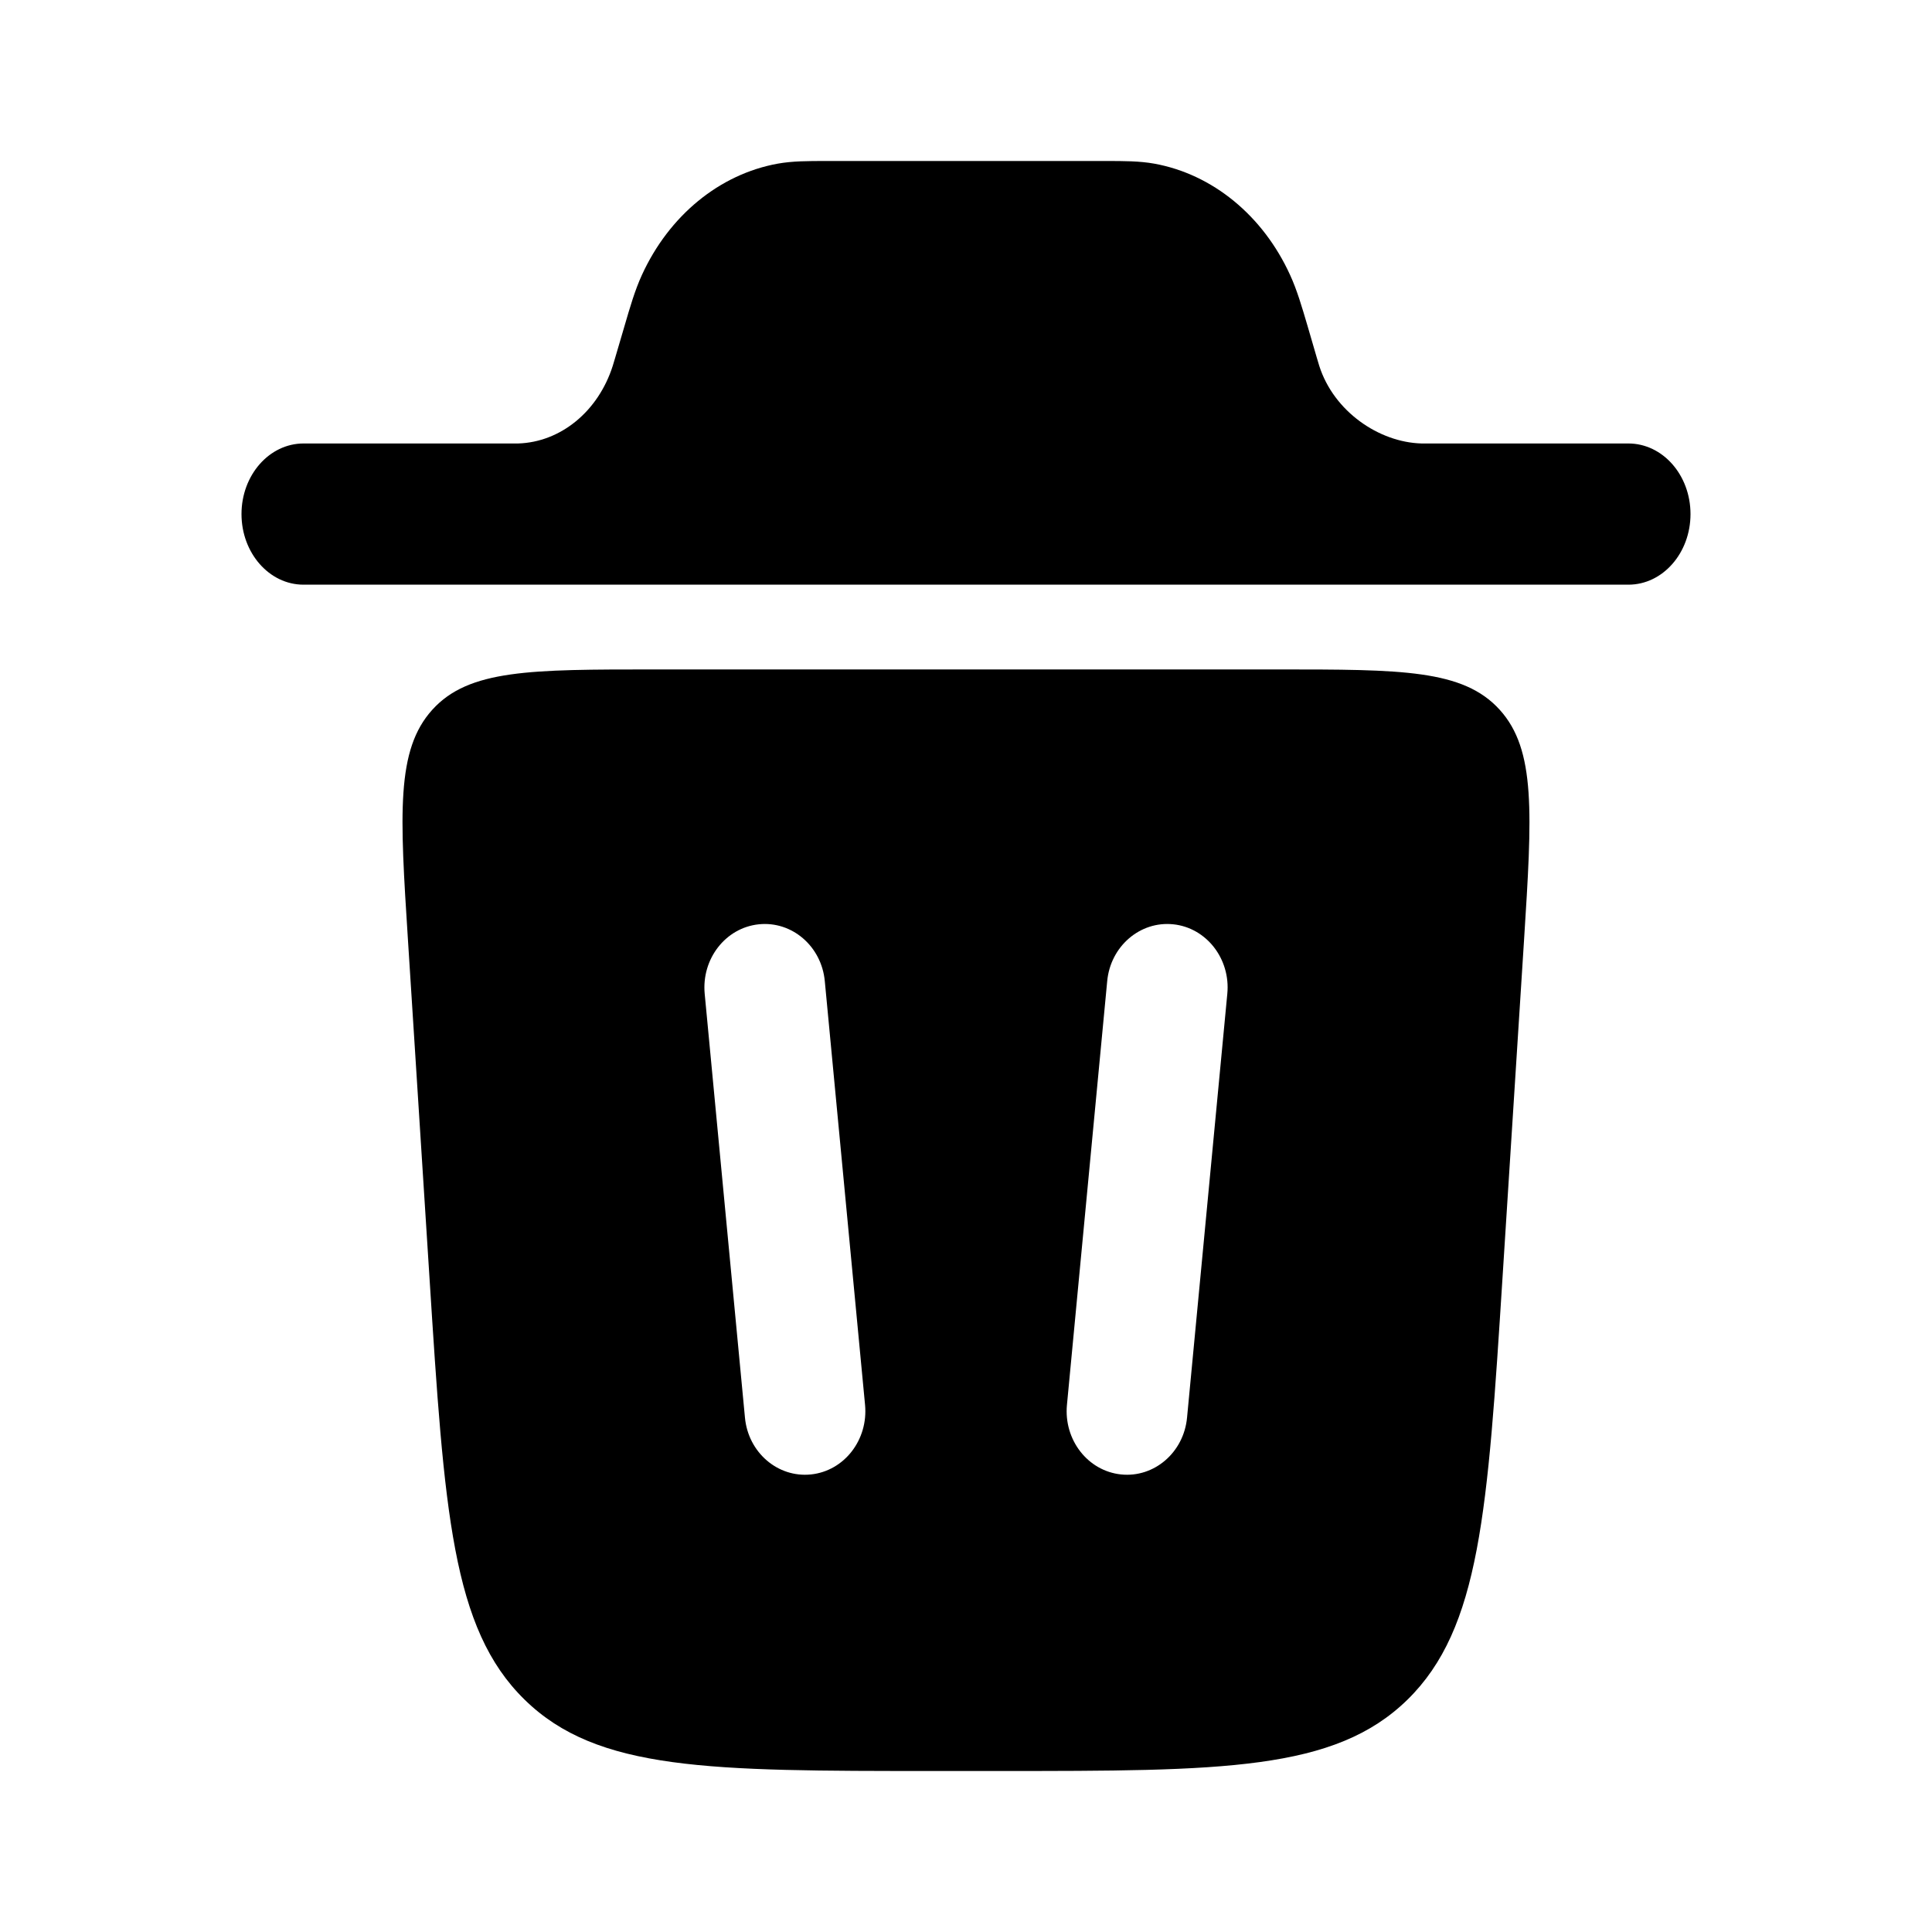
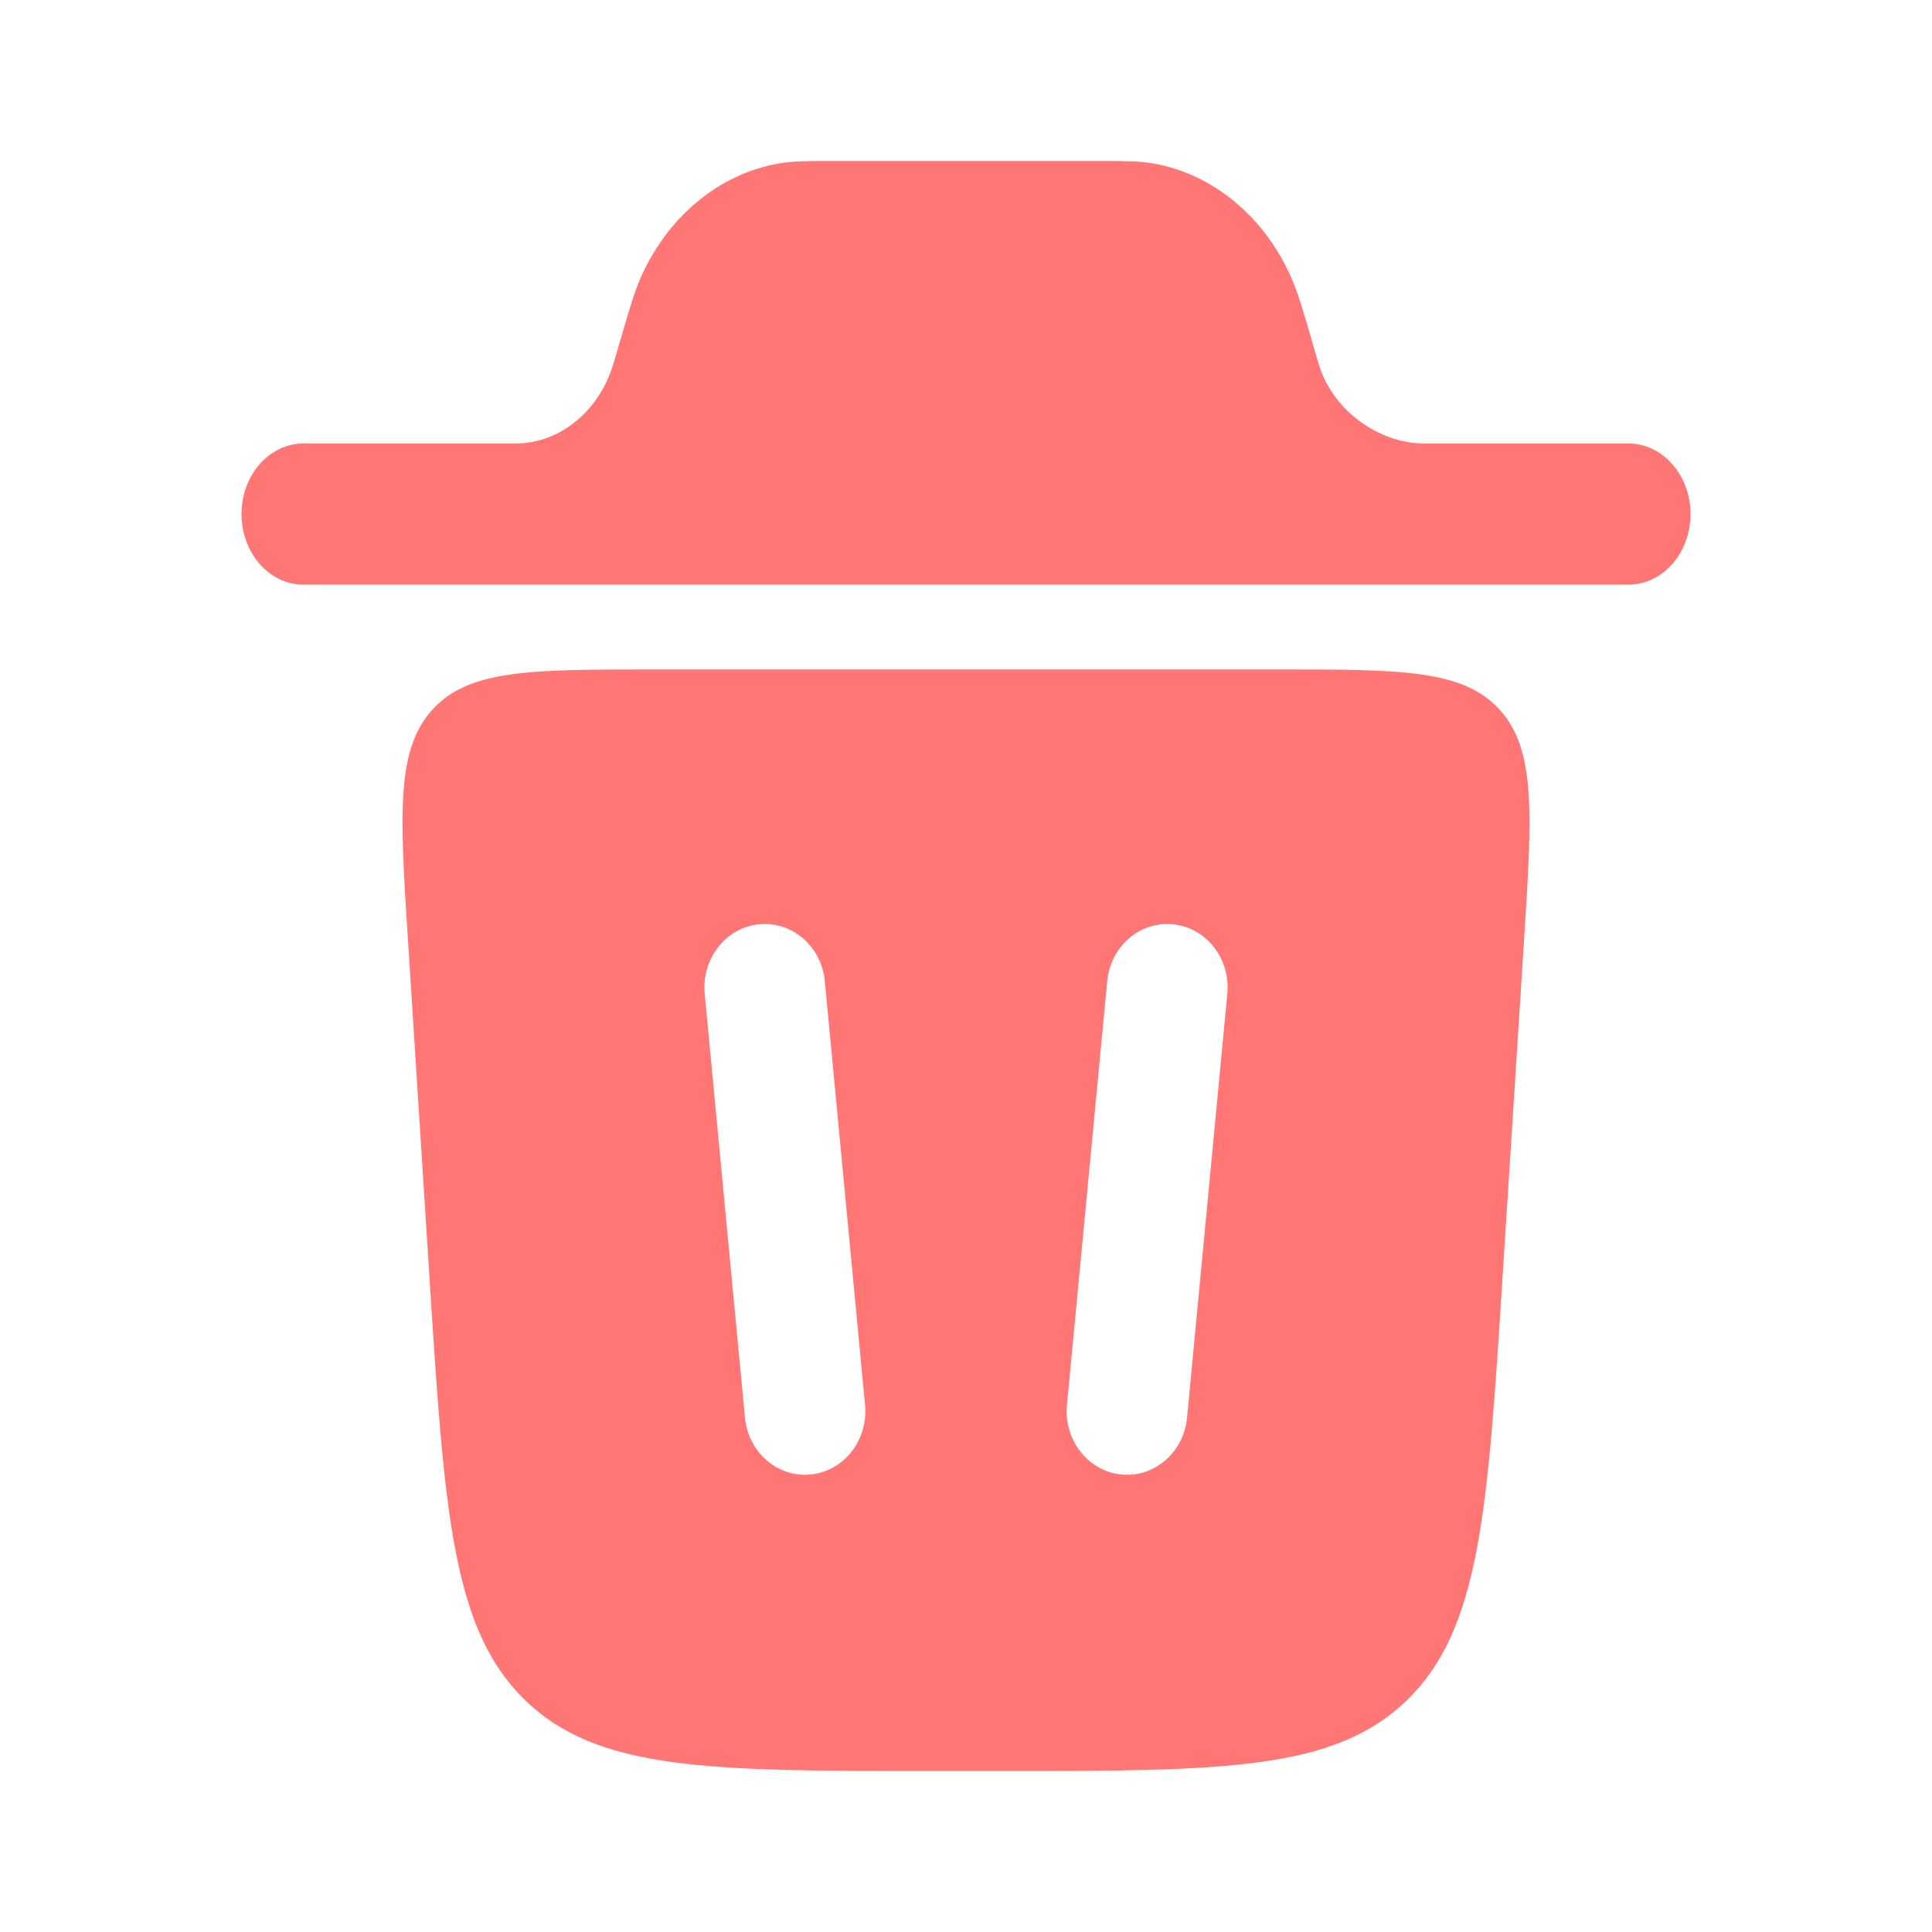
<svg xmlns="http://www.w3.org/2000/svg" width="1em" height="1em" viewBox="0 0 24 24">
-   <path fill="currentColor" d="M3 6.386c0-.484.345-.877.771-.877h2.665c.529-.016.996-.399 1.176-.965l.03-.1.115-.391c.07-.24.131-.45.217-.637.338-.739.964-1.252 1.687-1.383.184-.033.378-.033.6-.033h3.478c.223 0 .417 0 .6.033.723.131 1.35.644 1.687 1.383.086.187.147.396.218.637l.114.391.03.1c.18.566.74.95 1.27.965h2.57c.427 0 .772.393.772.877s-.345.877-.771.877H3.77c-.425 0-.77-.393-.77-.877" />
-   <path fill="currentColor" fill-rule="evenodd" d="M11.596 22h.808c2.783 0 4.174 0 5.08-.886.904-.886.996-2.339 1.181-5.245l.267-4.188c.1-1.577.15-2.366-.303-2.865-.454-.5-1.22-.5-2.753-.5H8.124c-1.533 0-2.3 0-2.753.5s-.404 1.288-.303 2.865l.267 4.188c.185 2.906.277 4.36 1.182 5.245.905.886 2.296.886 5.079.886m-1.35-9.811c-.04-.434-.408-.75-.82-.707-.413.043-.713.43-.672.864l.5 5.263c.04.434.408.75.82.707.413-.043.713-.43.672-.864zm4.329-.707c.412.043.713.43.671.864l-.5 5.263c-.04.434-.409.75-.82.707-.413-.043-.713-.43-.672-.864l.5-5.263c.04-.434.409-.75.82-.707" clip-rule="evenodd" />
+   <path fill="#ff7675" d="M3 6.386c0-.484.345-.877.771-.877h2.665c.529-.016.996-.399 1.176-.965l.03-.1.115-.391c.07-.24.131-.45.217-.637.338-.739.964-1.252 1.687-1.383.184-.033.378-.033.6-.033h3.478c.223 0 .417 0 .6.033.723.131 1.35.644 1.687 1.383.086.187.147.396.218.637l.114.391.03.1c.18.566.74.95 1.27.965h2.57c.427 0 .772.393.772.877s-.345.877-.771.877H3.77c-.425 0-.77-.393-.77-.877" />
+   <path fill="#ff7675" fill-rule="evenodd" d="M11.596 22h.808c2.783 0 4.174 0 5.08-.886.904-.886.996-2.339 1.181-5.245l.267-4.188c.1-1.577.15-2.366-.303-2.865-.454-.5-1.22-.5-2.753-.5H8.124c-1.533 0-2.3 0-2.753.5s-.404 1.288-.303 2.865l.267 4.188c.185 2.906.277 4.36 1.182 5.245.905.886 2.296.886 5.079.886m-1.35-9.811c-.04-.434-.408-.75-.82-.707-.413.043-.713.43-.672.864l.5 5.263c.04.434.408.75.82.707.413-.043.713-.43.672-.864zm4.329-.707c.412.043.713.43.671.864l-.5 5.263c-.04.434-.409.75-.82.707-.413-.043-.713-.43-.672-.864l.5-5.263c.04-.434.409-.75.82-.707" clip-rule="evenodd" />
</svg>
